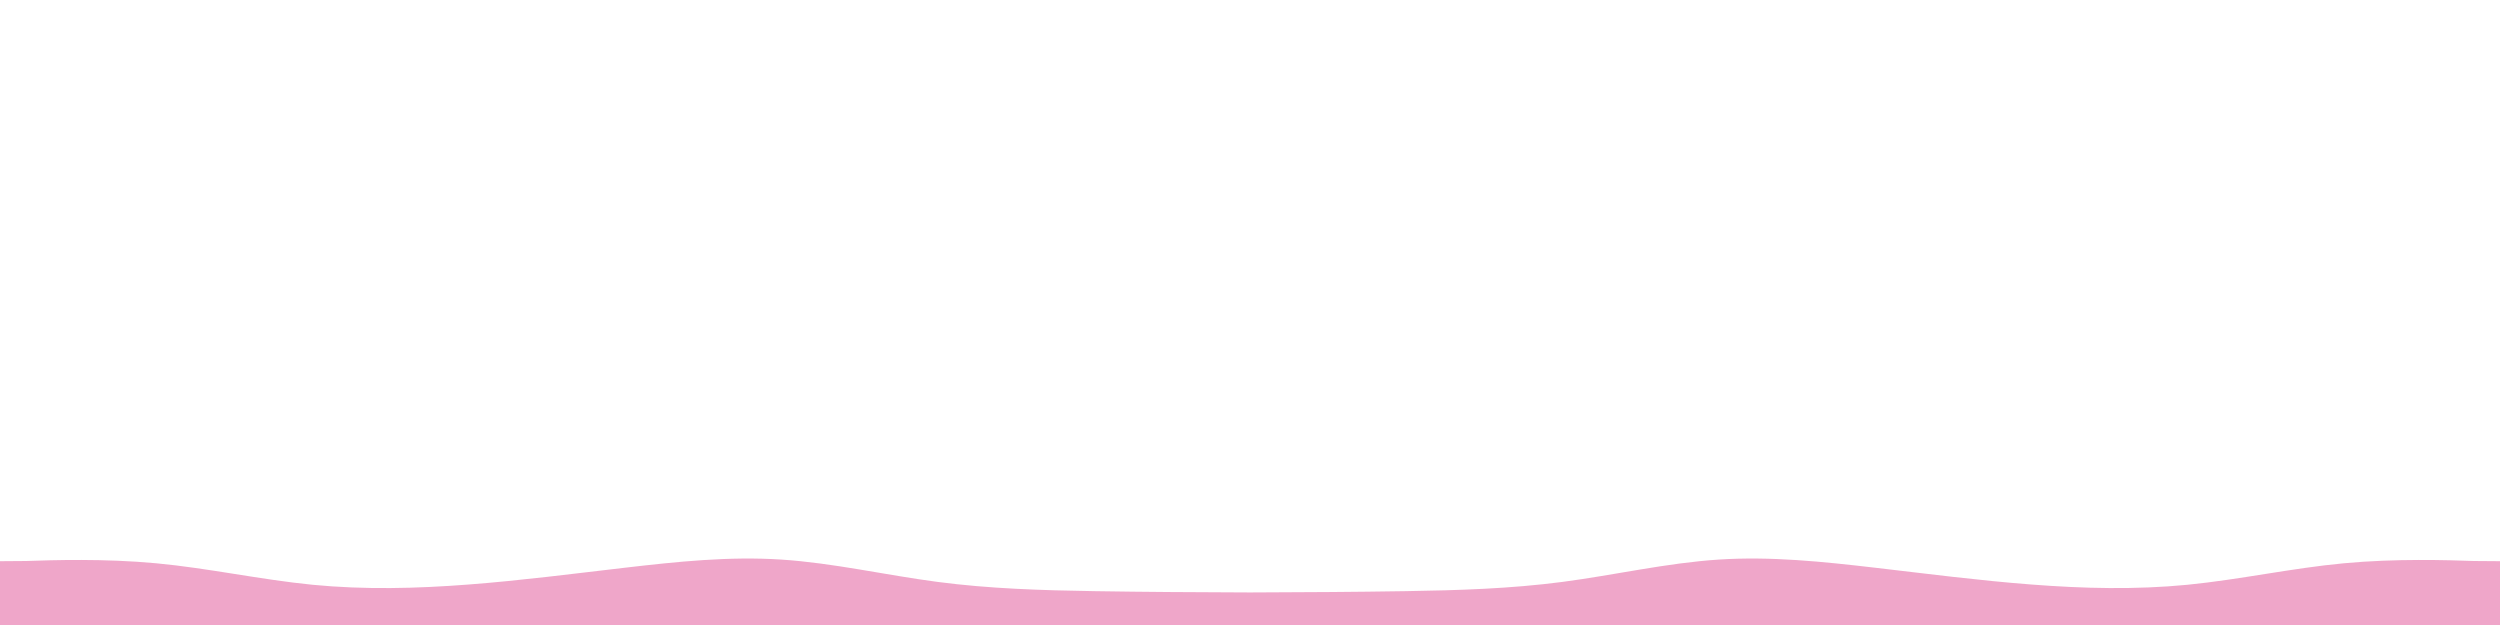
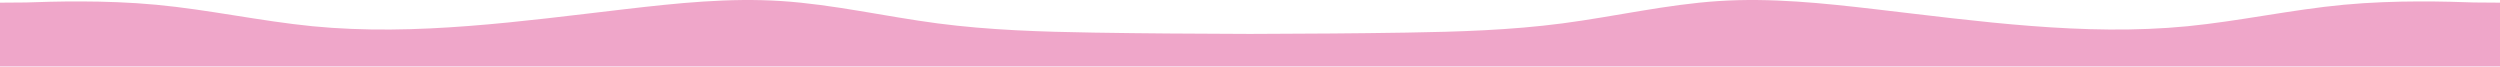
- <svg xmlns="http://www.w3.org/2000/svg" version="1.1" id="Layer_1" x="0px" y="0px" viewBox="0 0 3840 960" style="enable-background:new 0 0 3840 960;" xml:space="preserve">
+ <svg xmlns="http://www.w3.org/2000/svg" version="1.1" id="Layer_1" x="0px" y="0px" viewBox="0 0 3840 102.1" style="enable-background:new 0 0 3840 102.1;" xml:space="preserve">
  <style type="text/css">
	.st0{fill:#EFA6C9;}
</style>
-   <path class="st0" d="M0,862l40-0.3c40-1.4,120-4,200,3.5s160,25.1,240,33c80,7.8,160,5.8,240-0.4c80-6.1,160-16.5,240-25.8  s160-17.7,240-12.5s160,23.8,240,34.3s160,12.9,240,14.2s160,1.7,200,1.8l40,0.2v50h-40c-40,0-120,0-200,0s-160,0-240,0  s-160,0-240,0s-160,0-240,0s-160,0-240,0s-160,0-240,0s-160,0-240,0s-160,0-200,0H0V862z" />
-   <path class="st0" d="M3840,960h-40c-40,0-120,0-200,0s-160,0-240,0s-160,0-240,0s-160,0-240,0s-160,0-240,0s-160,0-240,0  s-160,0-240,0s-160,0-200,0h-40v-50l40-0.2c40-0.1,120-0.5,200-1.8s160-3.7,240-14.2s160-29.1,240-34.3s160,3.2,240,12.5  s160,19.7,240,25.8c80,6.2,160,8.2,240,0.4c80-7.9,160-25.5,240-33s160-4.9,200-3.5l40,0.3V960z" />
+   <path class="st0" d="M0,4.1l40-0.3c40-1.4,120-4,200,3.5s160,25.1,240,33c80,7.8,160,5.8,240-0.4c80-6.1,160-16.5,240-25.8  s160-17.7,240-12.5s160,23.8,240,34.3s160,12.9,240,14.2s160,1.7,200,1.8l40,0.2v50h-40c-40,0-120,0-200,0s-160,0-240,0  s-160,0-240,0s-160,0-240,0s-160,0-240,0s-160,0-240,0s-160,0-240,0s-160,0-200,0H0V4.1z" />
+   <path class="st0" d="M3840,102.1h-40c-40,0-120,0-200,0s-160,0-240,0s-160,0-240,0s-160,0-240,0s-160,0-240,0s-160,0-240,0  s-160,0-240,0s-160,0-200,0h-40v-50l40-0.2c40-0.1,120-0.5,200-1.8s160-3.7,240-14.2s160-29.1,240-34.3s160,3.2,240,12.5  s160,19.7,240,25.8c80,6.2,160,8.2,240,0.4c80-7.9,160-25.5,240-33s160-4.9,200-3.5l40,0.3V102.1z" />
</svg>
